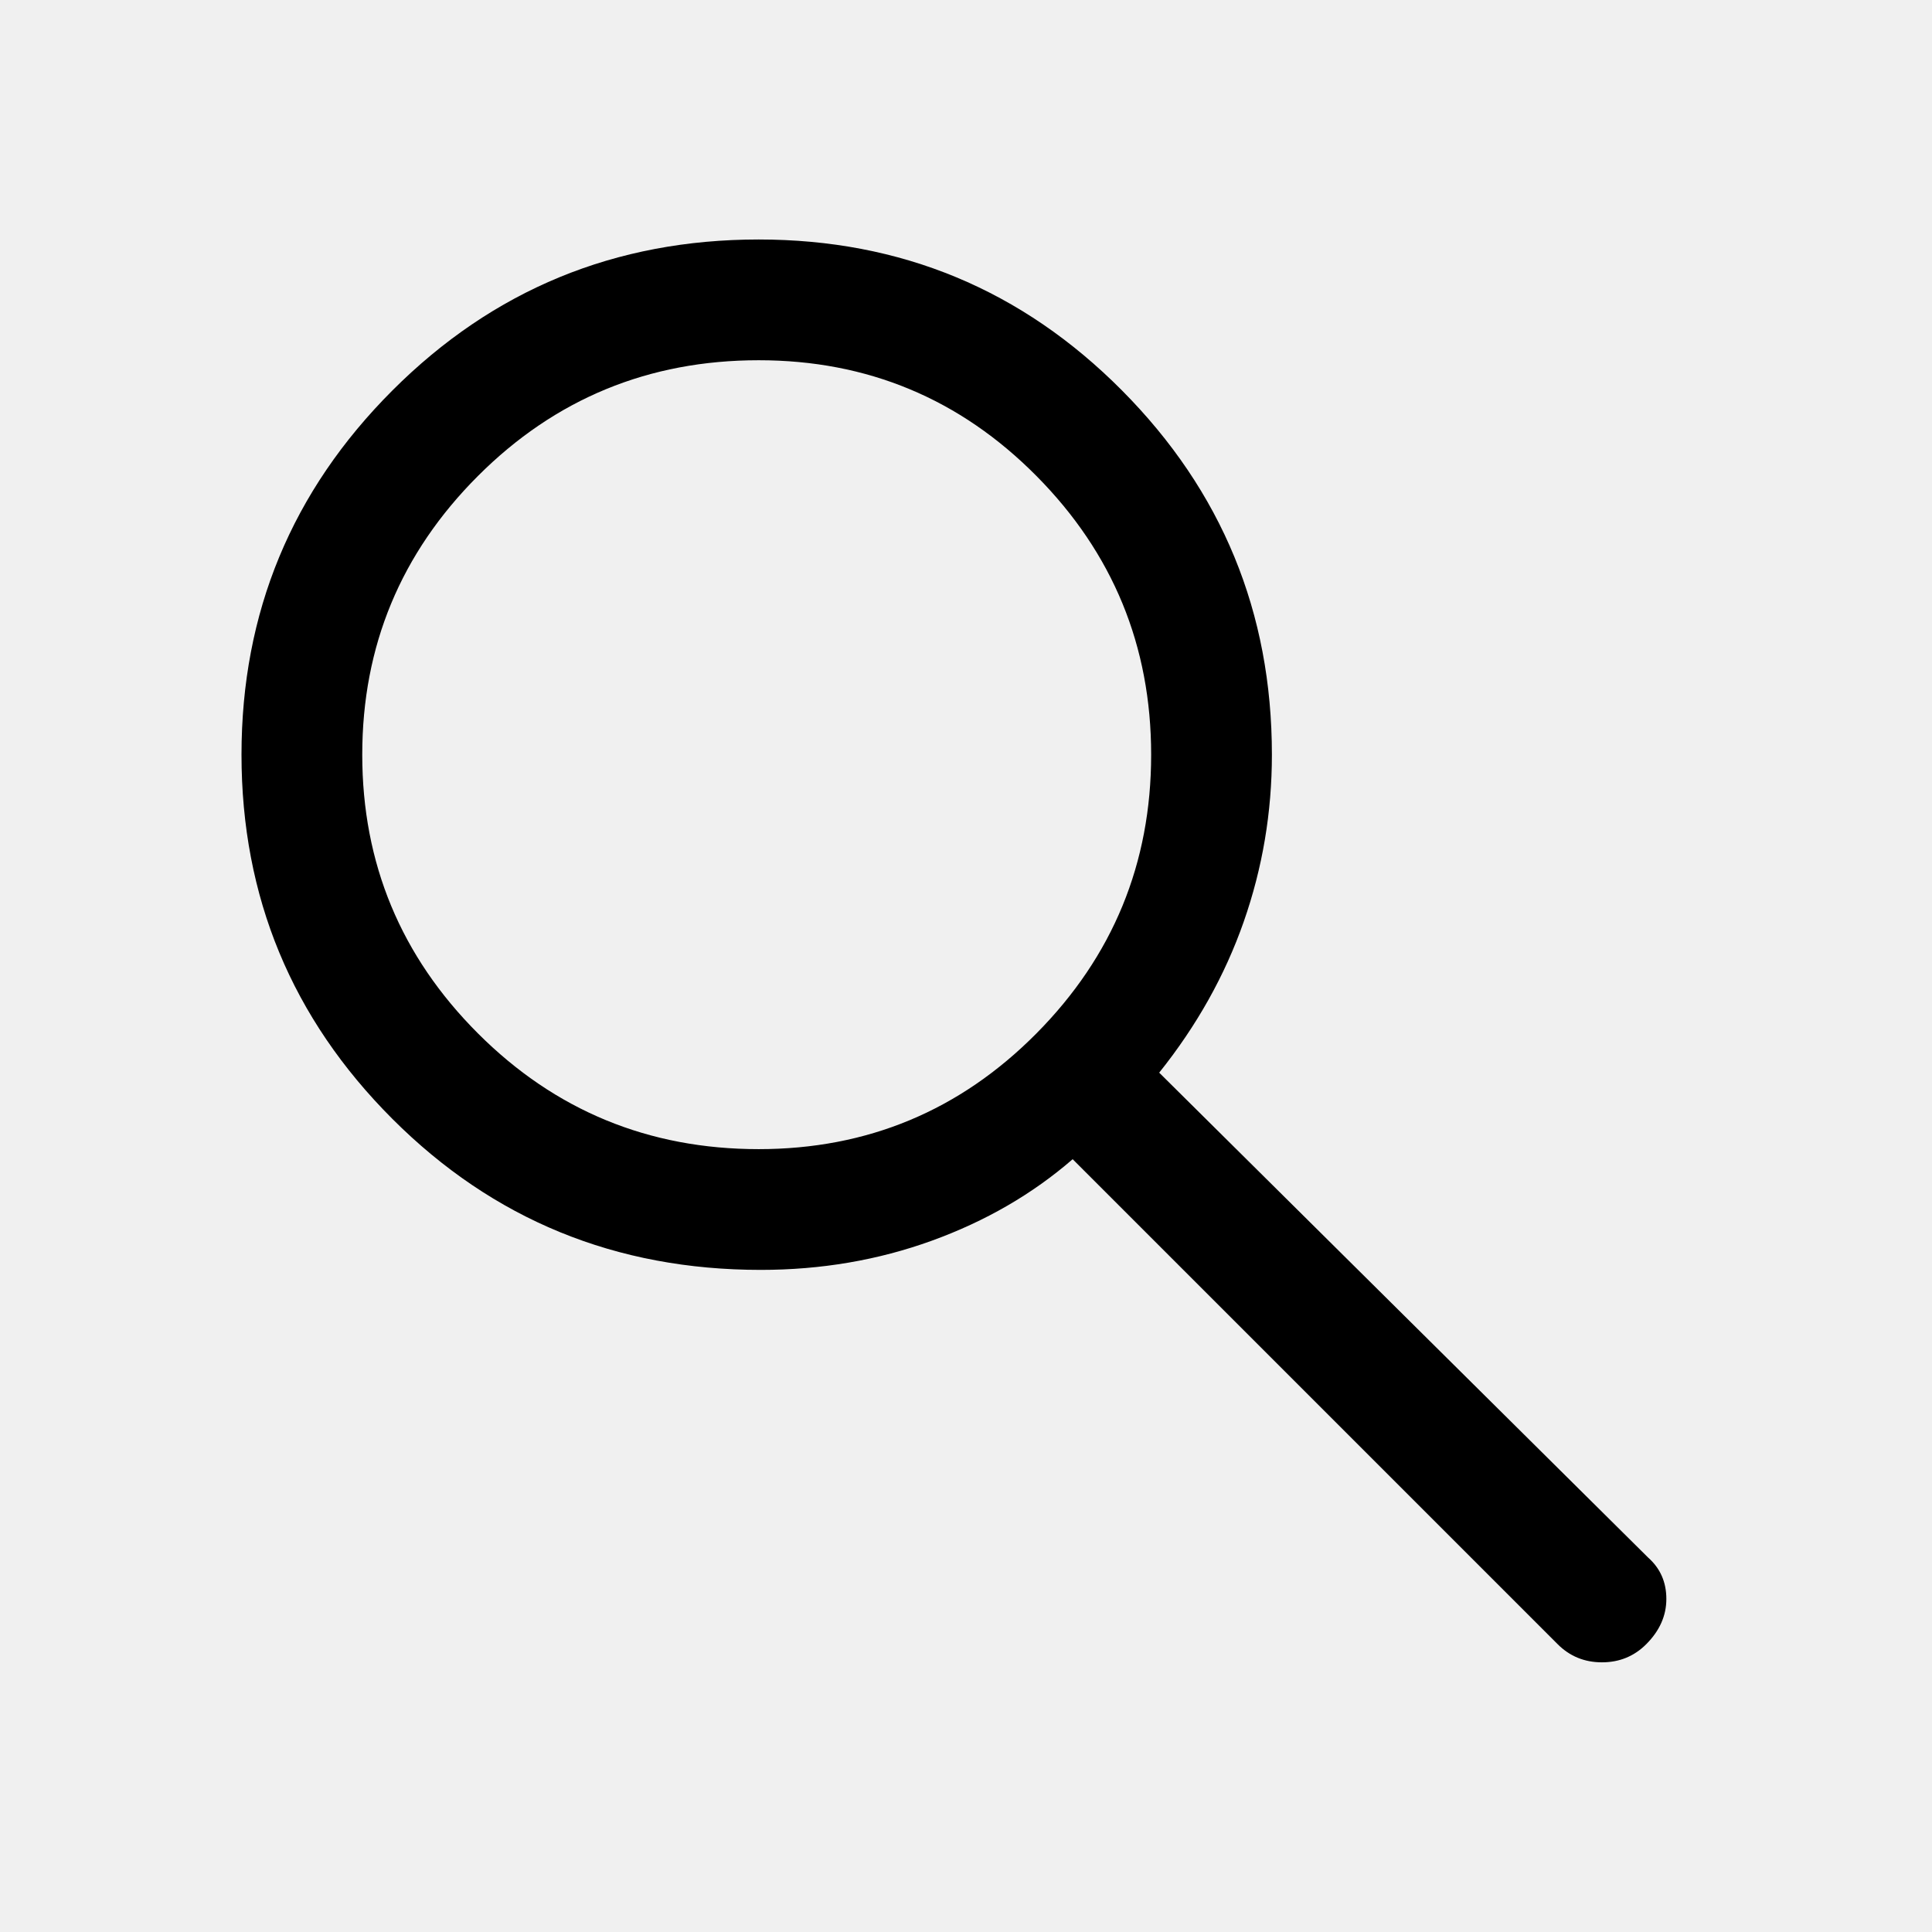
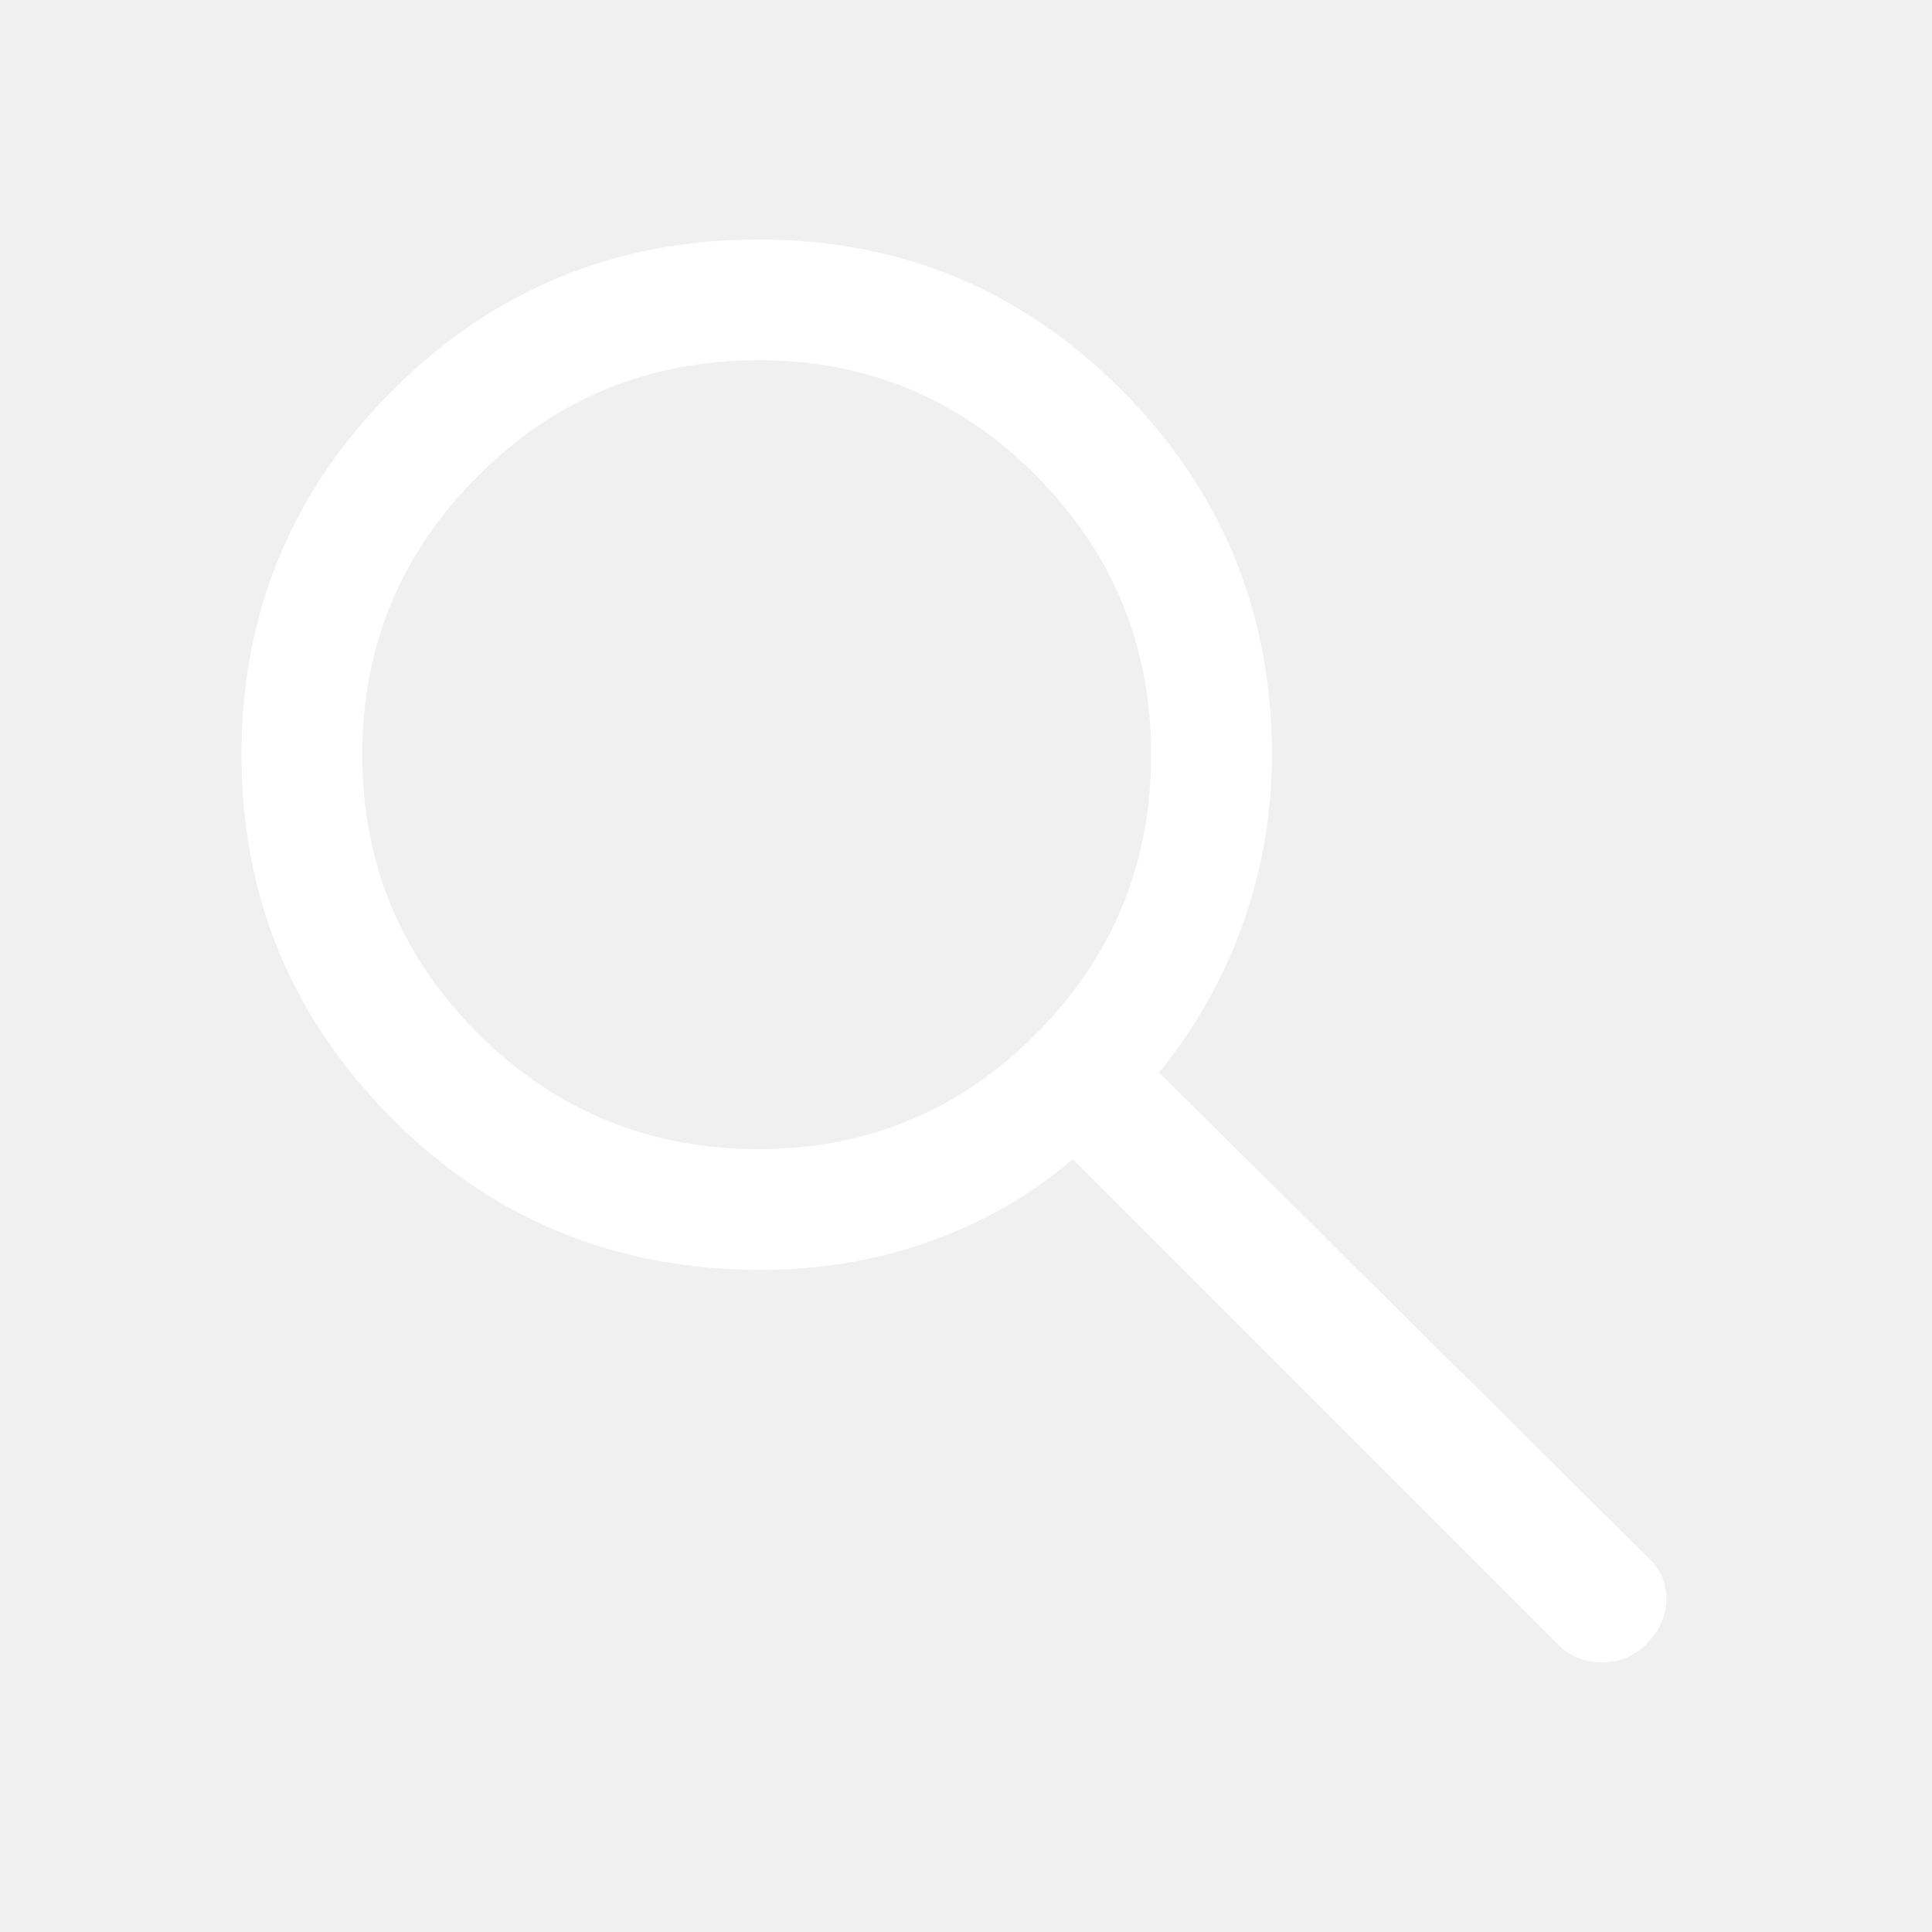
- <svg xmlns="http://www.w3.org/2000/svg" height="48" width="48">
+ <svg xmlns="http://www.w3.org/2000/svg" fill="#FFF" height="48" width="48">
  <path d="M38.7 40.85 26.65 28.8q-1.5 1.3-3.5 2.025-2 .725-4.25.725-5.4 0-9.15-3.75T6 18.75q0-5.3 3.75-9.05 3.75-3.75 9.1-3.75 5.3 0 9.025 3.75 3.725 3.75 3.725 9.05 0 2.15-.7 4.15-.7 2-2.1 3.75L40.95 38.7q.45.4.45 1.025 0 .625-.5 1.125-.45.45-1.1.45-.65 0-1.1-.45Zm-19.85-12.3q4.05 0 6.9-2.875Q28.6 22.8 28.6 18.75t-2.85-6.925Q22.9 8.95 18.85 8.95q-4.1 0-6.975 2.875T9 18.75q0 4.05 2.875 6.925t6.975 2.875Z" />
</svg>
